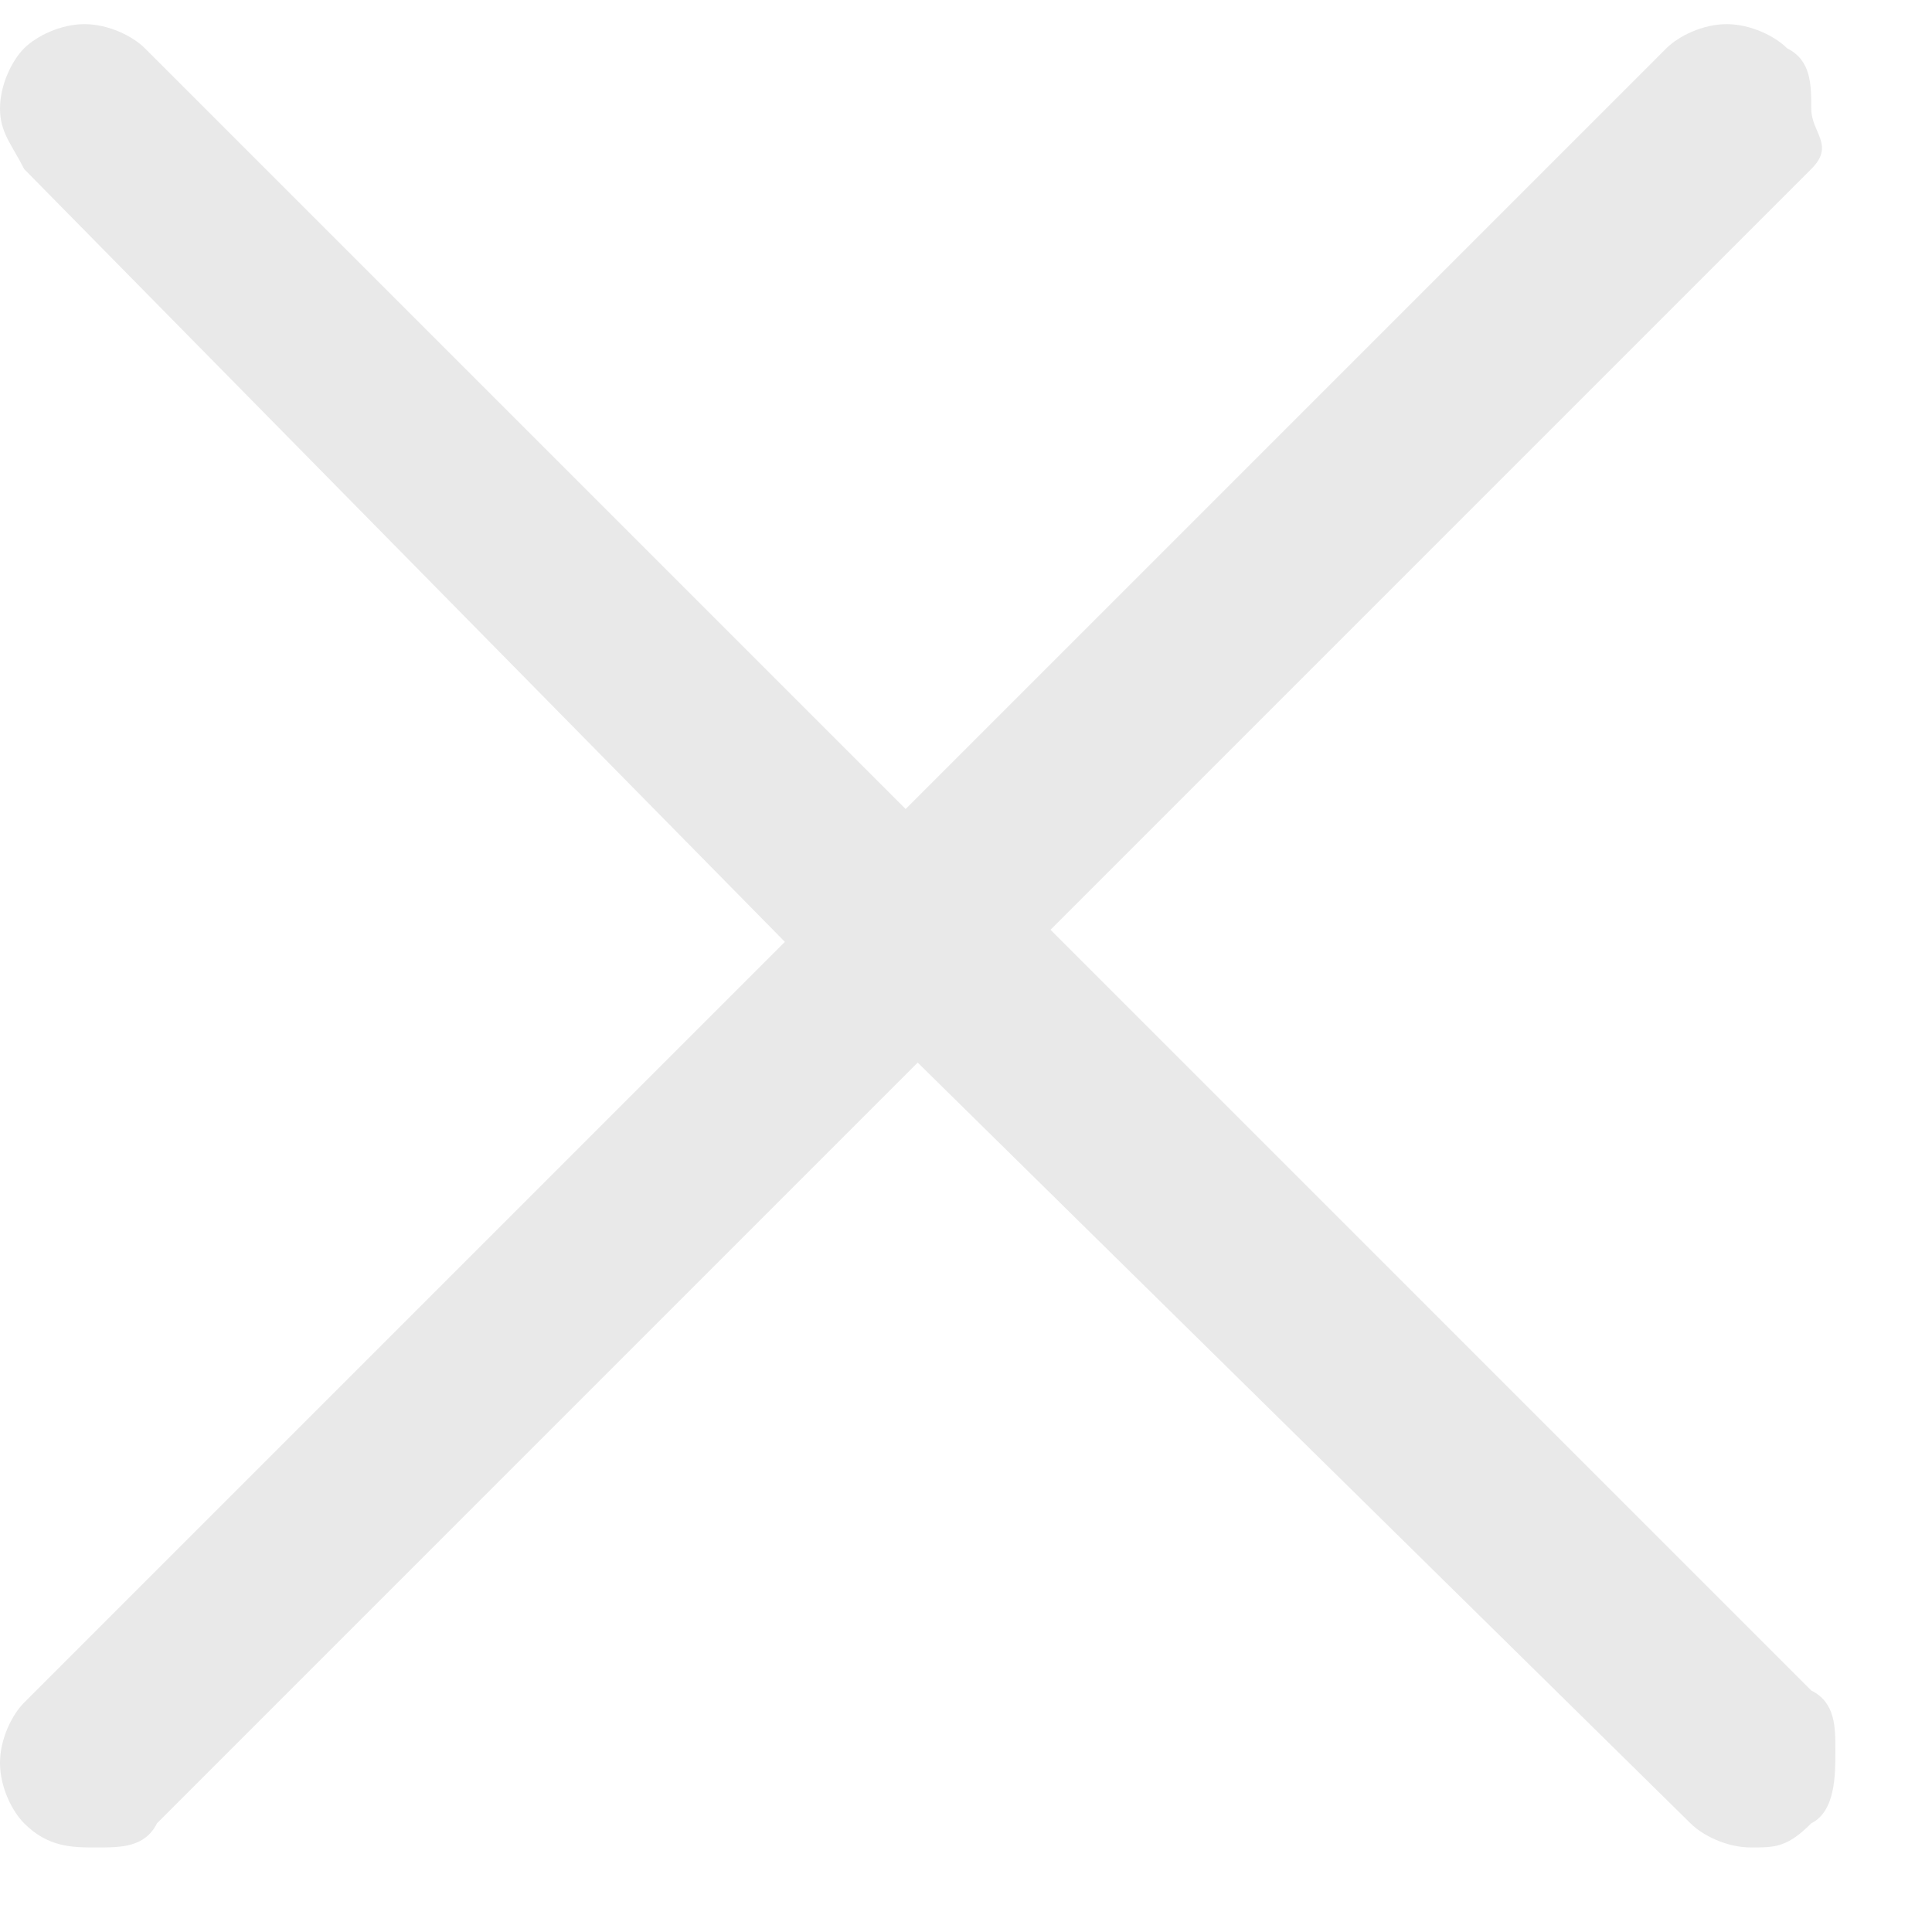
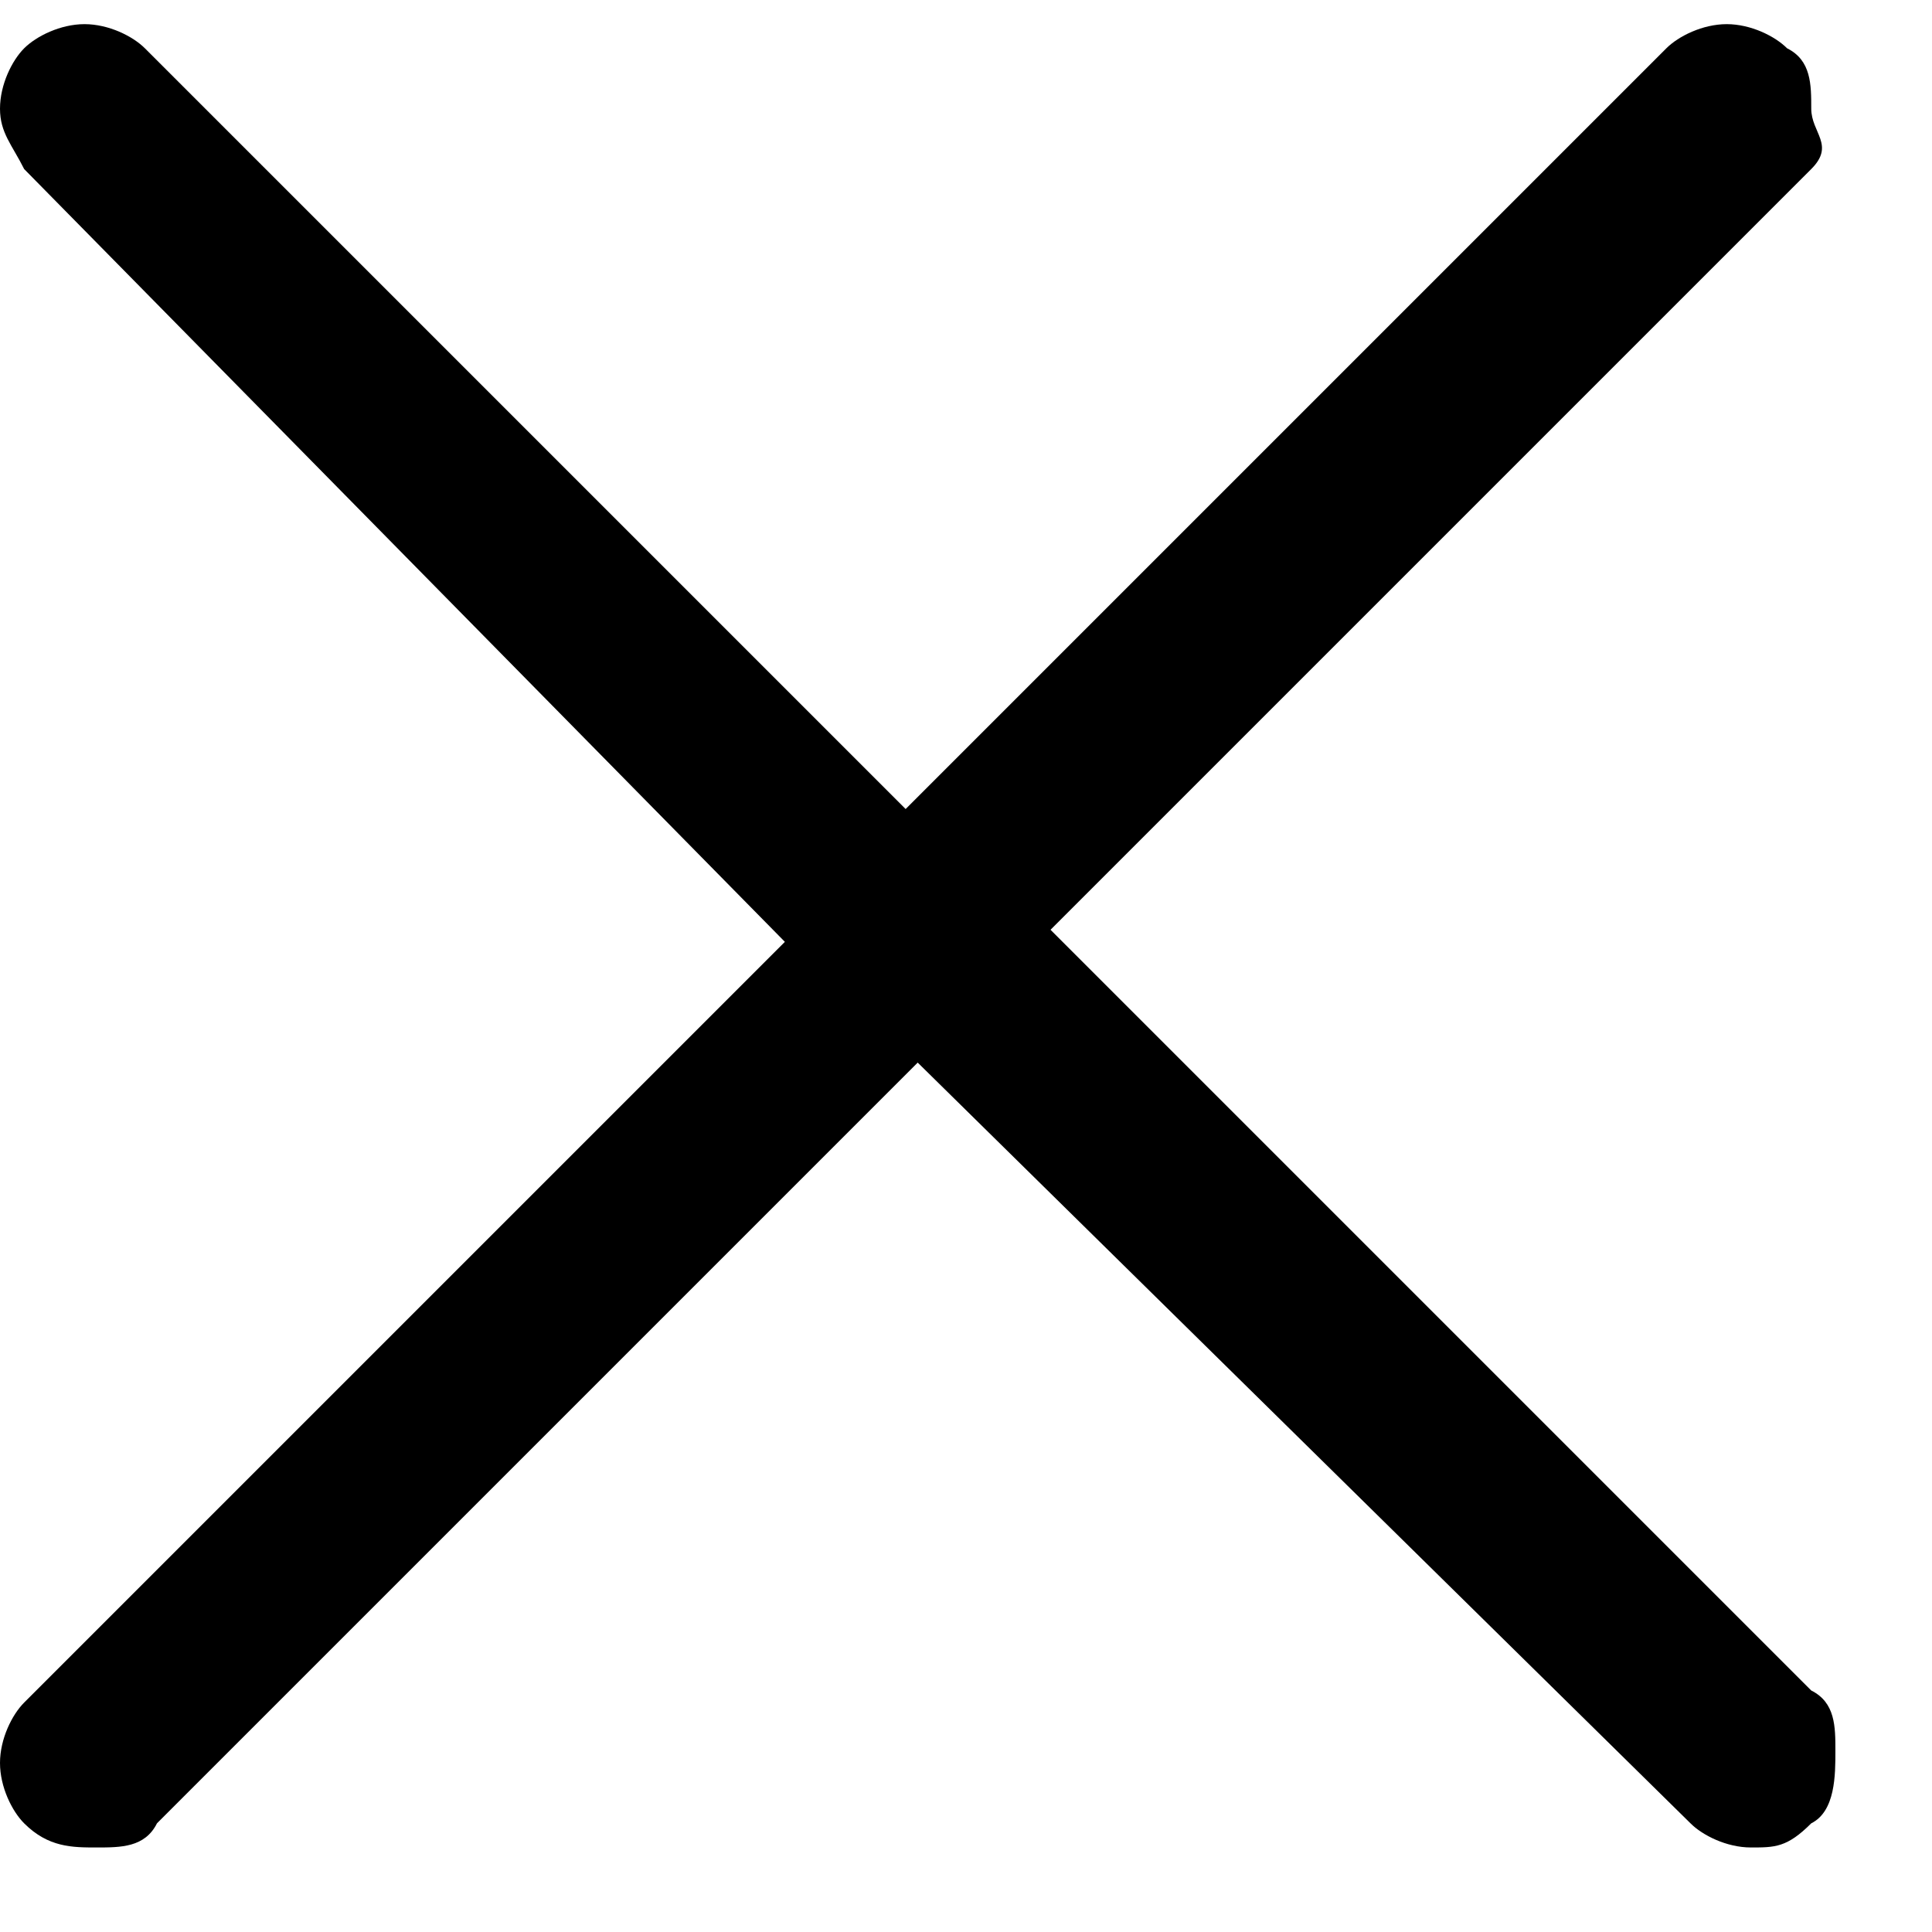
<svg xmlns="http://www.w3.org/2000/svg" enable-background="new 0 0 16 16" viewBox="0 0 16 16">
-   <path clip-rule="evenodd" d="m.2 15.1c-.1-.1-.2-.3-.2-.5s.1-.4.2-.5l6.3-6.3-6.3-6.4c-.1-.2-.2-.3-.2-.5s.1-.4.2-.5.3-.2.5-.2.4.1.5.2l6.3 6.3 6.3-6.3c.1-.1.3-.2.5-.2s.4.1.5.2c.2.1.2.3.2.5s.2.3 0 .5l-6.3 6.3 6.3 6.3c.2.1.2.3.2.5s0 .5-.2.6c-.2.2-.3.2-.5.2s-.4-.1-.5-.2l-6.4-6.3-6.3 6.3c-.1.2-.3.2-.5.2s-.4 0-.6-.2z" fill-rule="evenodd" fill="#E9E9E9" />
+   <path clip-rule="evenodd" d="m.2 15.1c-.1-.1-.2-.3-.2-.5s.1-.4.2-.5l6.3-6.3-6.3-6.4c-.1-.2-.2-.3-.2-.5s.1-.4.2-.5.3-.2.5-.2.4.1.5.2l6.3 6.3 6.3-6.3c.1-.1.3-.2.5-.2s.4.1.5.2c.2.1.2.3.2.5s.2.3 0 .5l-6.3 6.3 6.3 6.3c.2.1.2.3.2.5s0 .5-.2.6c-.2.2-.3.2-.5.2s-.4-.1-.5-.2l-6.4-6.3-6.3 6.3c-.1.2-.3.2-.5.2s-.4 0-.6-.2z" fill-rule="evenodd" />
</svg>
